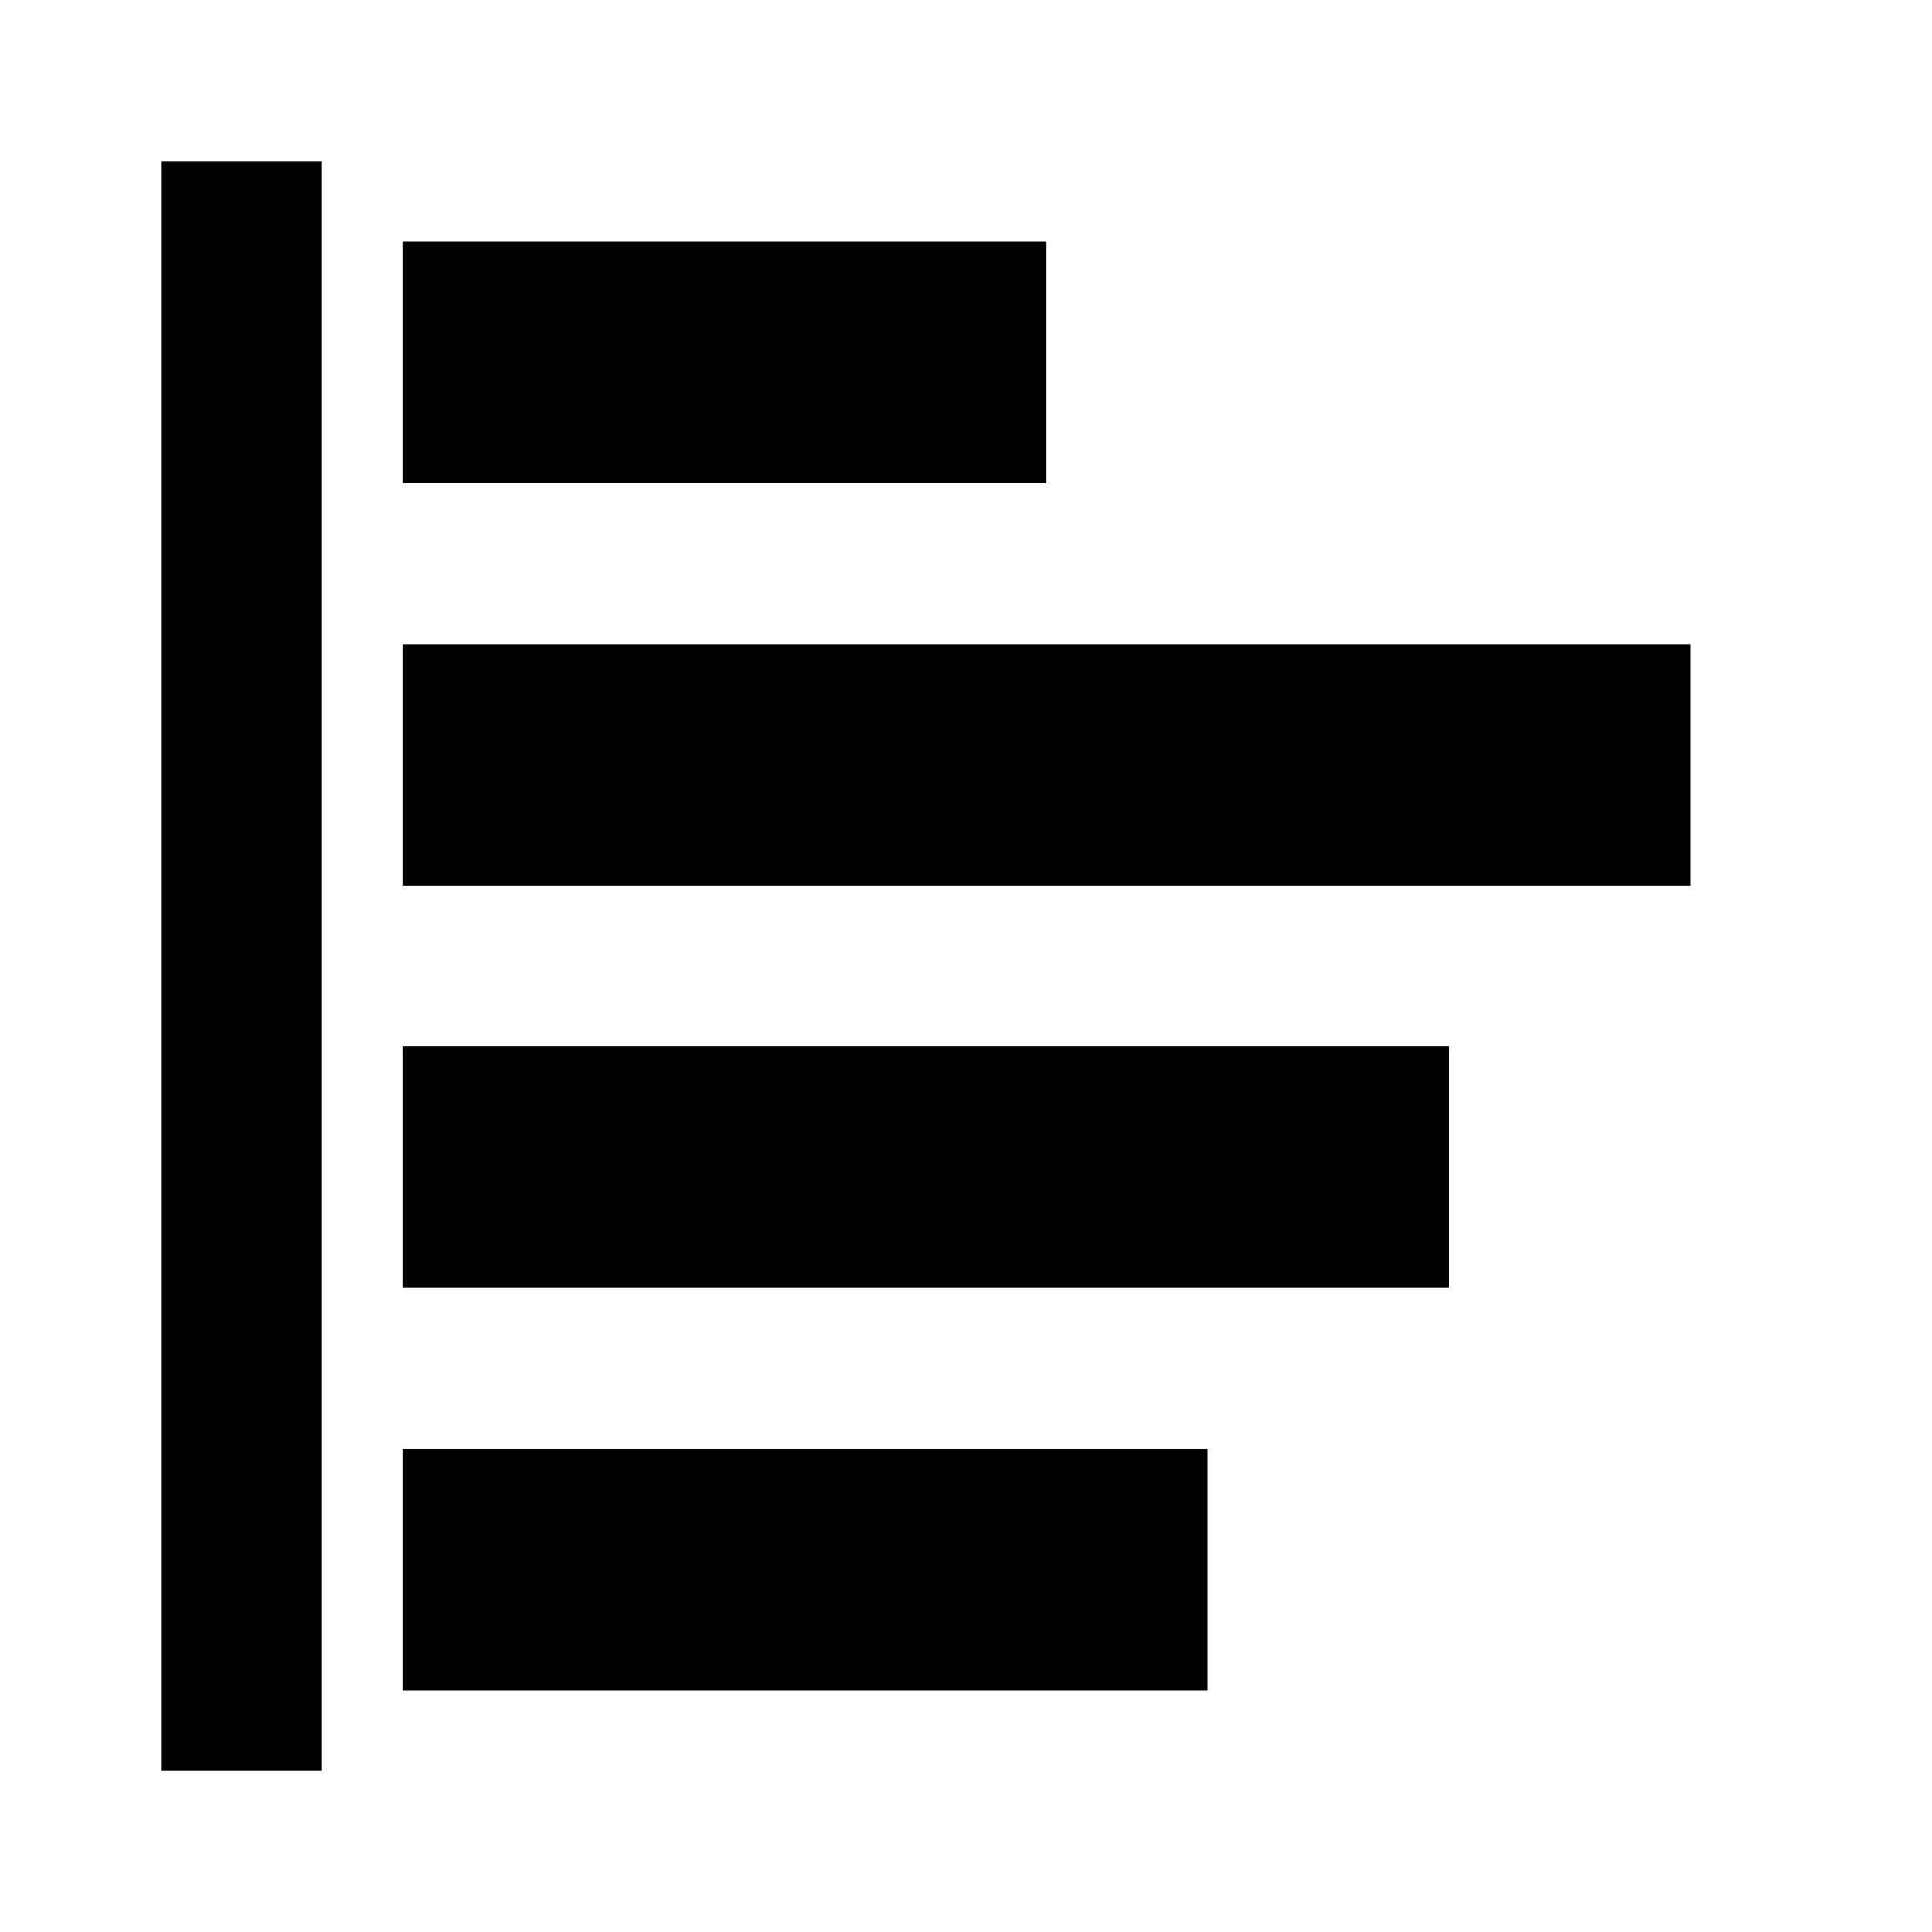
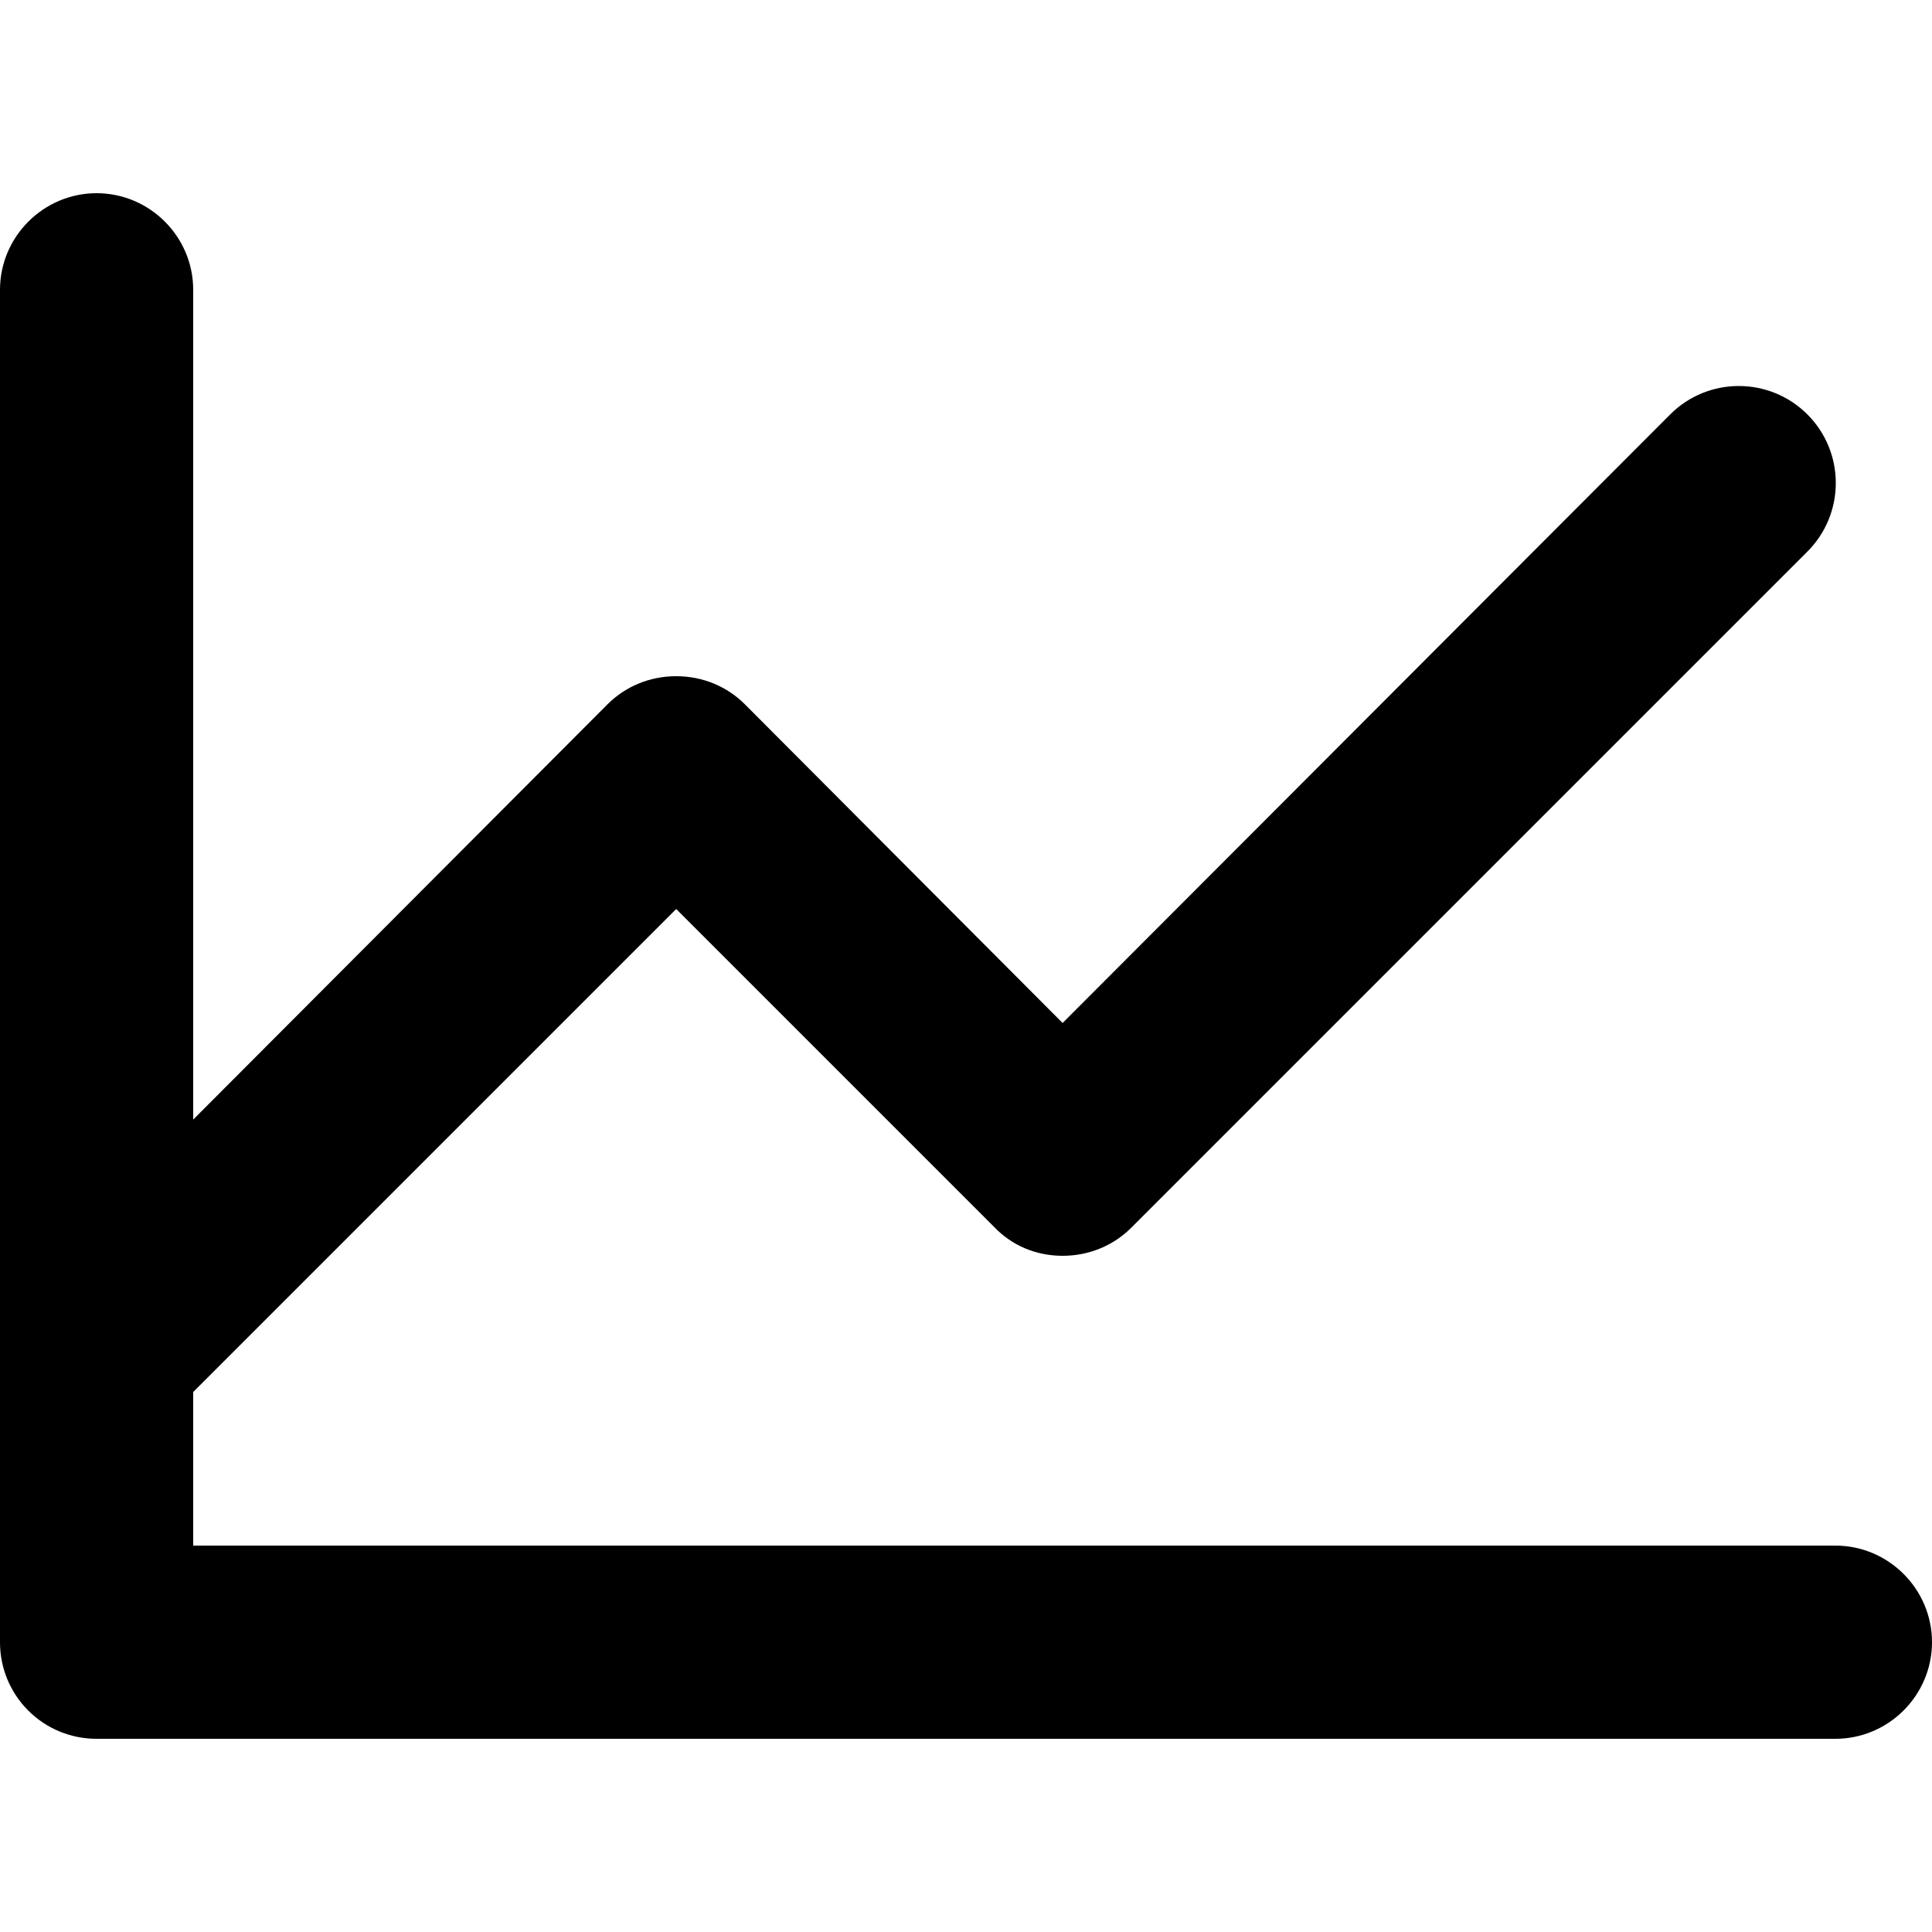
- <svg xmlns="http://www.w3.org/2000/svg" viewBox="0 0 24 24" width="100%" height="100%" pointer-events="none">
-   <path d="M4 22H2V2h2v20Zm11-1H5v-3h10v3Zm3-5H5v-3h13v3Zm3-5H5V8h16v3Zm-8-5H5V3h8v3Z" fill="currentColor" />
+ <svg xmlns="http://www.w3.org/2000/svg" viewBox="0 0 20 20" width="100%" height="100%" pointer-events="none">
+   <path d="M19 16H2v-1.59l5-5 3.29 3.29c.18.19.43.3.71.3s.53-.11.71-.29l7-7a1.003 1.003 0 0 0-1.42-1.42L11 10.59l-3.29-3.3C7.53 7.11 7.28 7 7 7s-.53.11-.71.29L2 11.59V3c0-.55-.45-1-1-1s-1 .45-1 1v14a.998.998 0 0 0 1 1h18c.55 0 1-.45 1-1s-.45-1-1-1z" fill-rule="evenodd" fill="currentColor" />
</svg>
